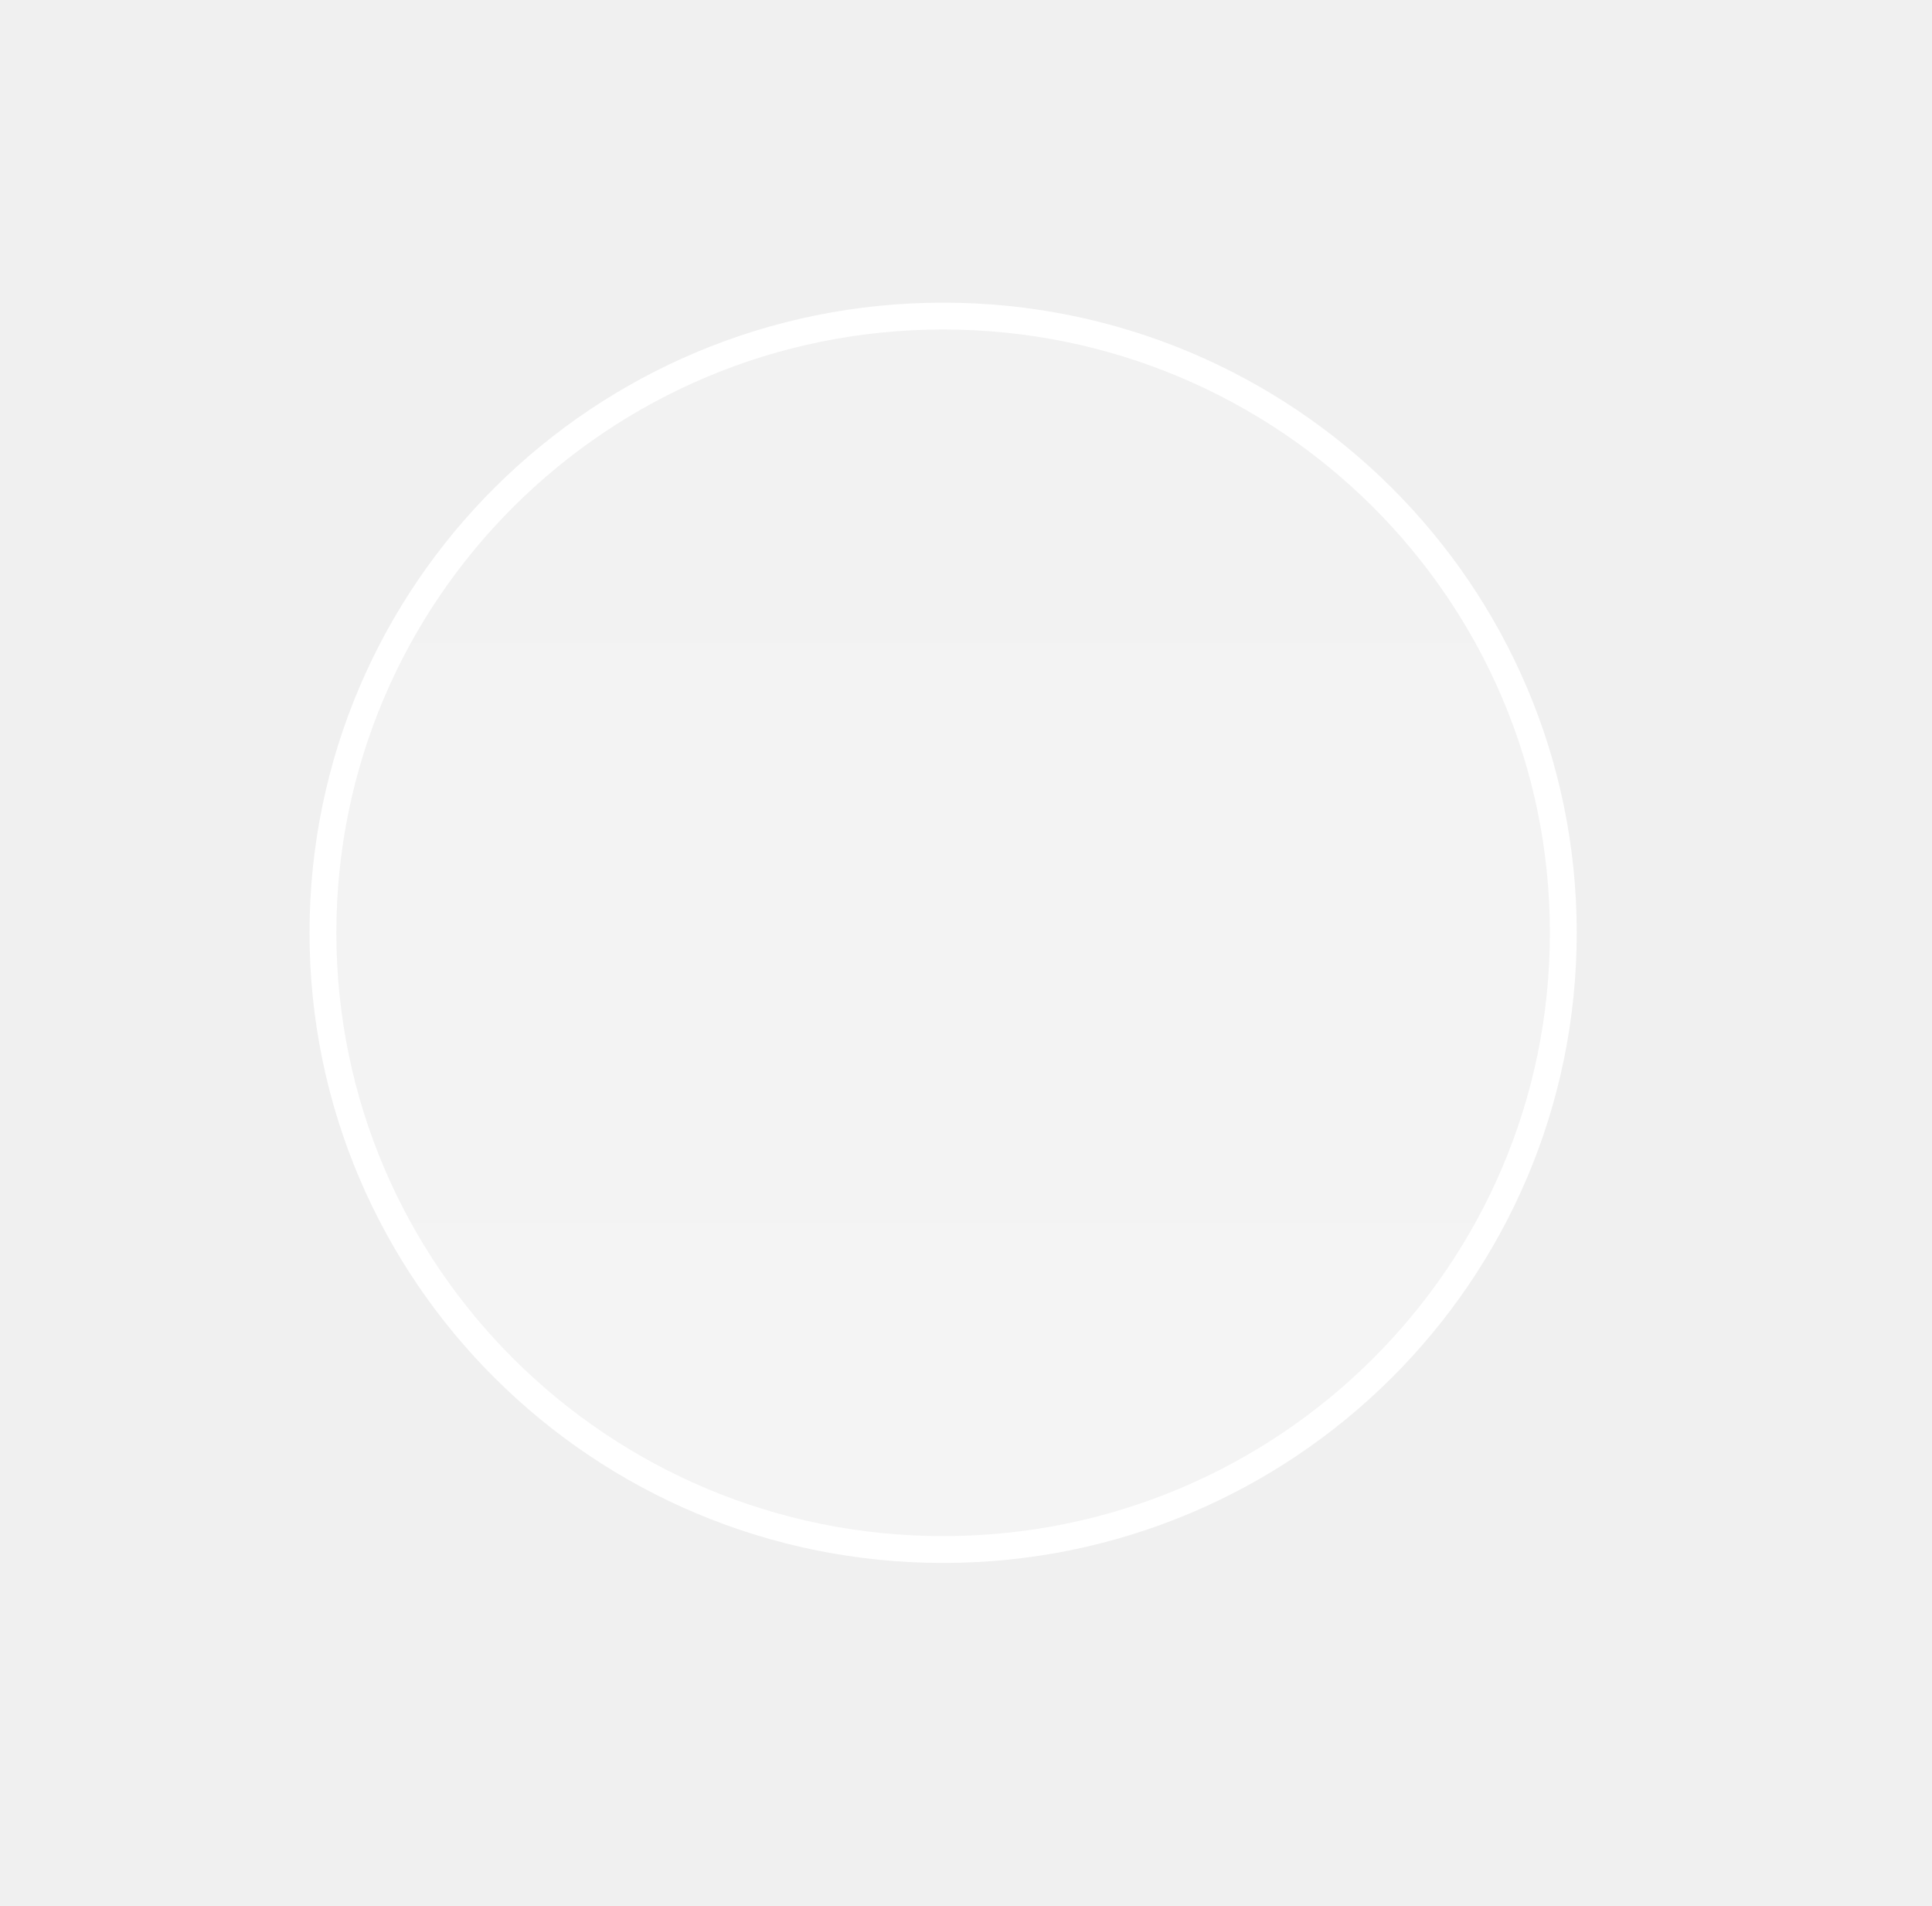
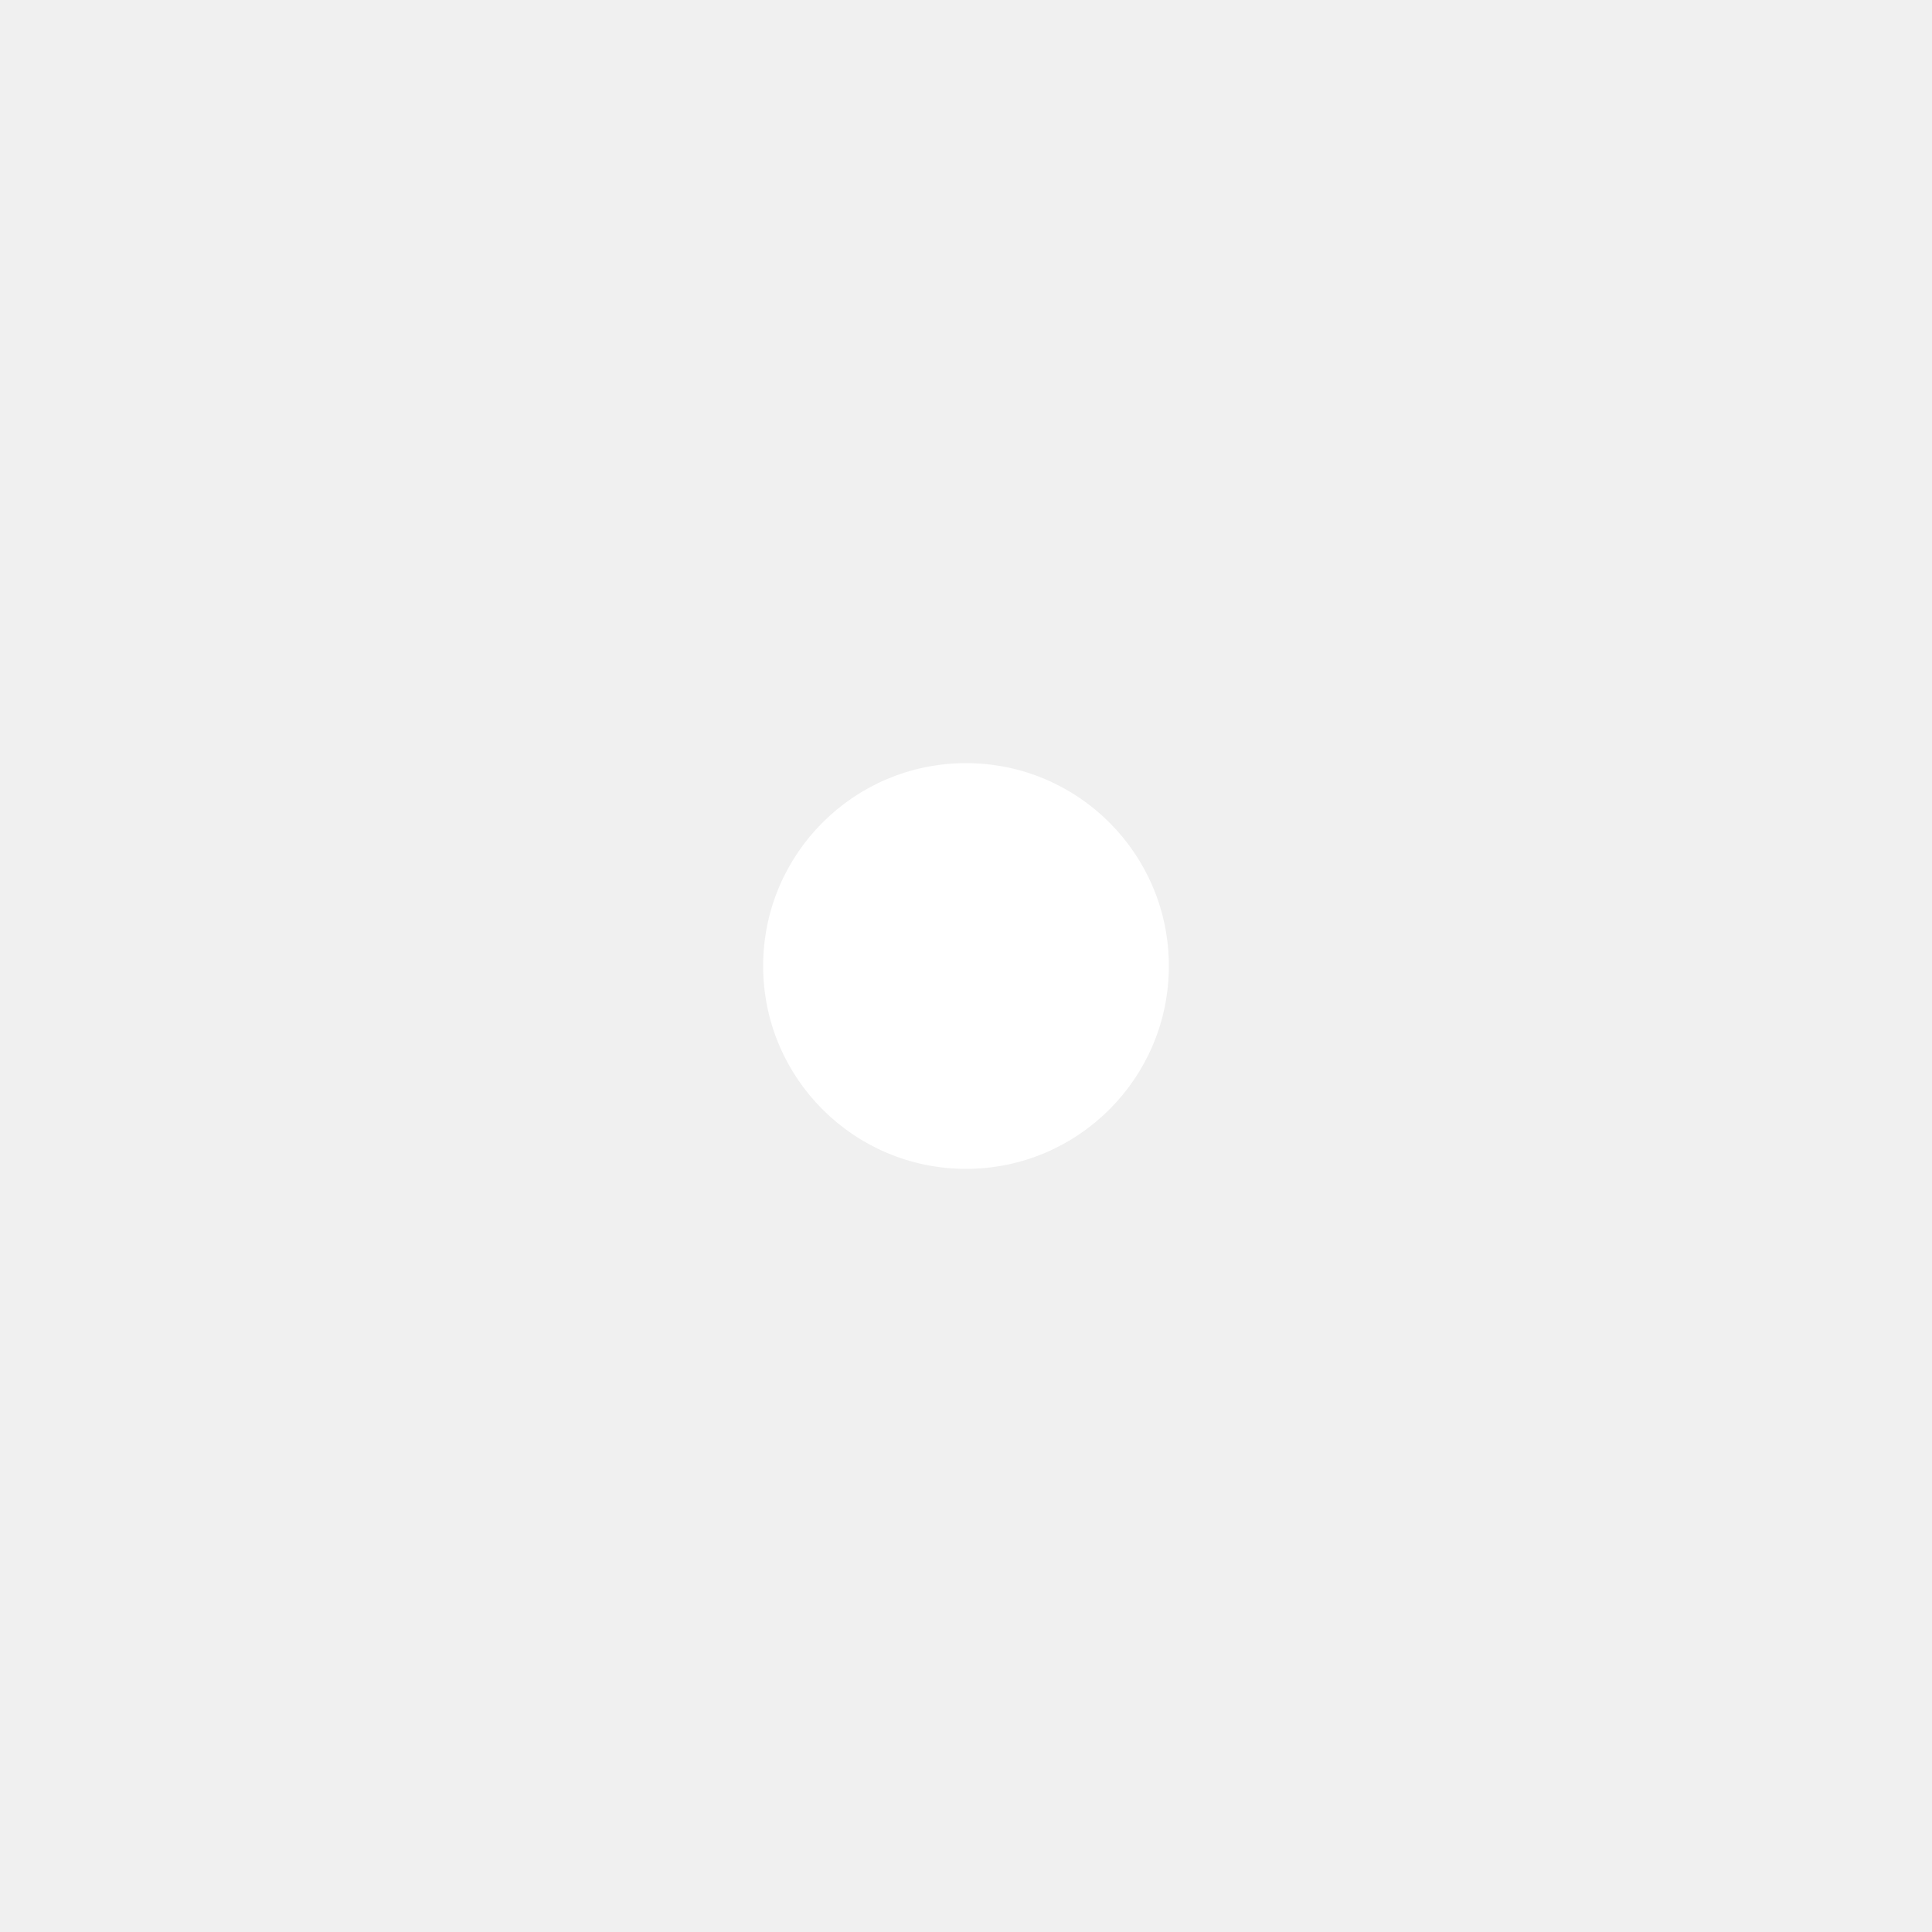
- <svg xmlns="http://www.w3.org/2000/svg" width="71.49px" height="70.49px">
+ <svg xmlns="http://www.w3.org/2000/svg" width="100" height="100">
  <defs>
+     <filter id="blur">
+       <feGaussianBlur stdDeviation="5" />
+     </filter>
    <linearGradient id="PSgrad_0" x1="0%" x2="0%" y1="100%" y2="0%">
-       <stop offset="0%" stop-color="rgb(255,255,255)" stop-opacity="0.271" />
-       <stop offset="100%" stop-color="rgb(255,255,255)" stop-opacity="0.129" />
+       <stop offset="0%" stop-color="rgb(222,0,112)" stop-opacity="0.271" />
+       <stop offset="100%" stop-color="rgb(222,0,112)" stop-opacity="0.129" />
    </linearGradient>
+     <mask id="hole">
+       <rect width="100%" height="100%" fill="white" />
+       <circle r="40" cx="50" cy="50" fill="black" />
+     </mask>
  </defs>
-   <path fill-rule="evenodd" stroke="rgb(255, 255, 255)" stroke-width="0.993px" stroke-linecap="butt" stroke-linejoin="miter" fill="url(#PSgrad_0)" d="M11.950,34.511 C11.950,47.113 22.224,57.329 34.899,57.329 C47.573,57.329 57.847,47.113 57.847,34.511 C57.847,21.909 47.573,11.694 34.899,11.694 C22.224,11.694 11.950,21.909 11.950,34.511 Z" />
+   <circle r="10" cx="50" cy="50" stroke="white" fill="white" />
</svg>
